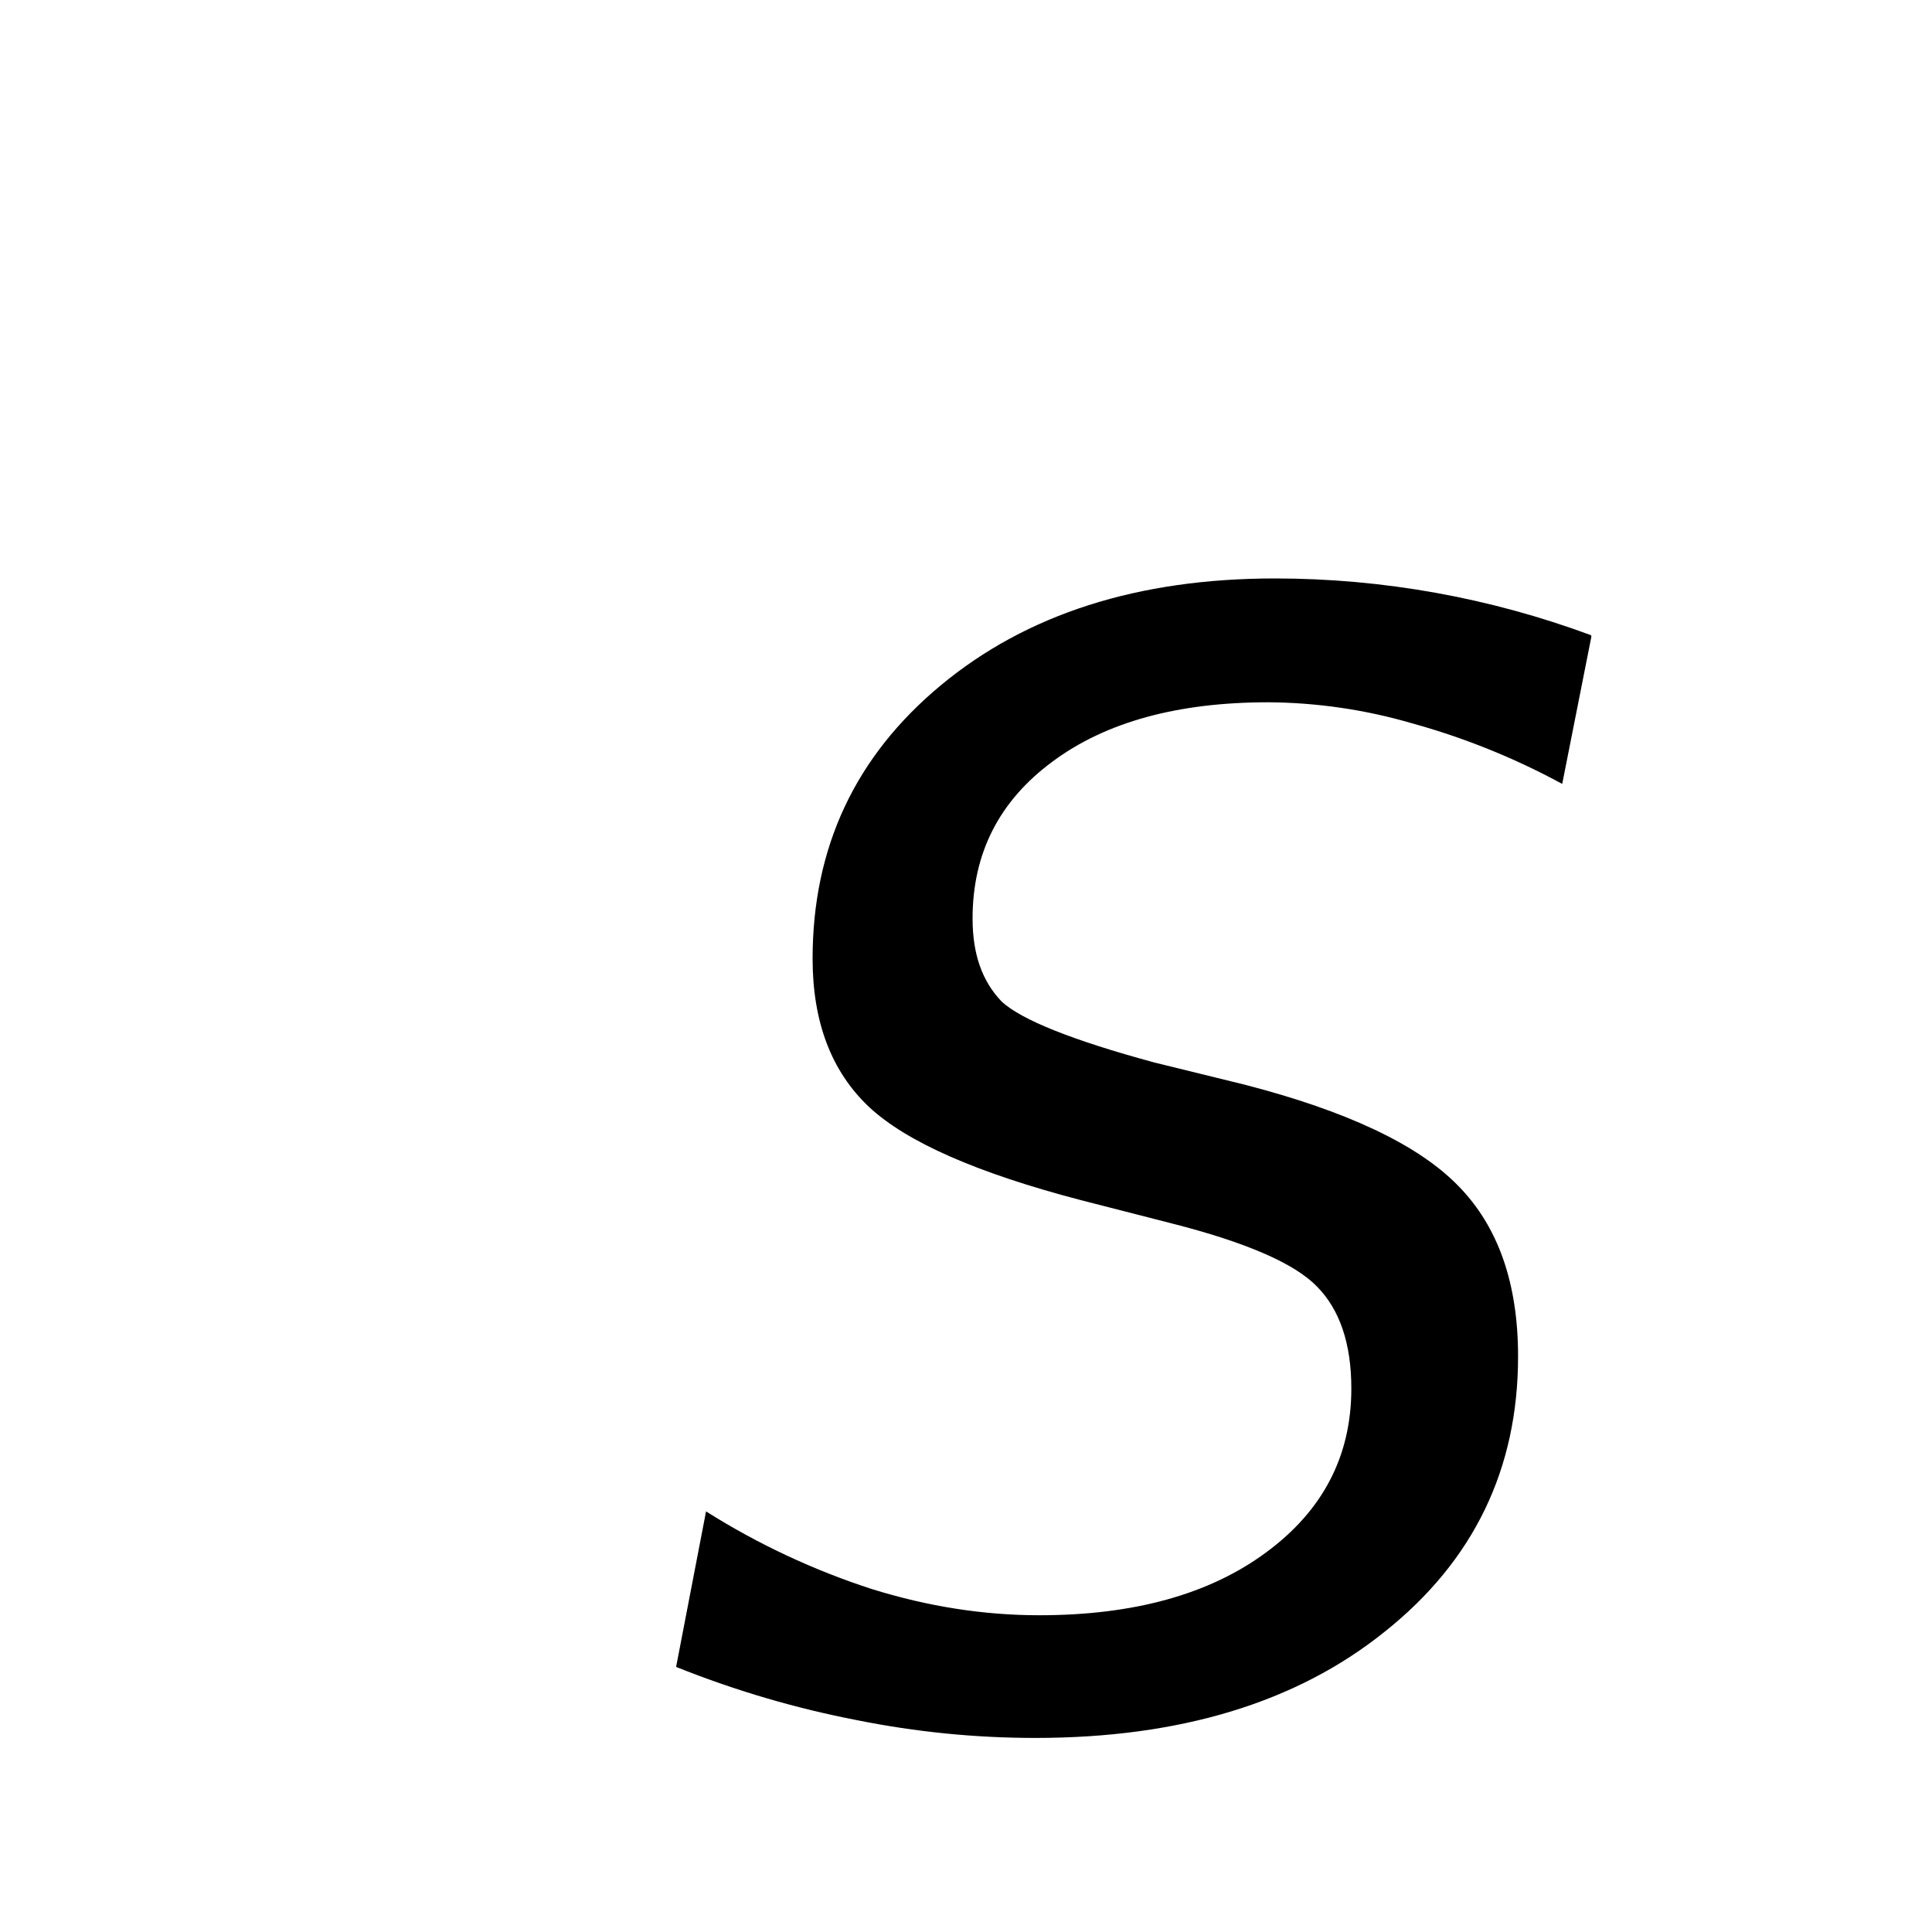
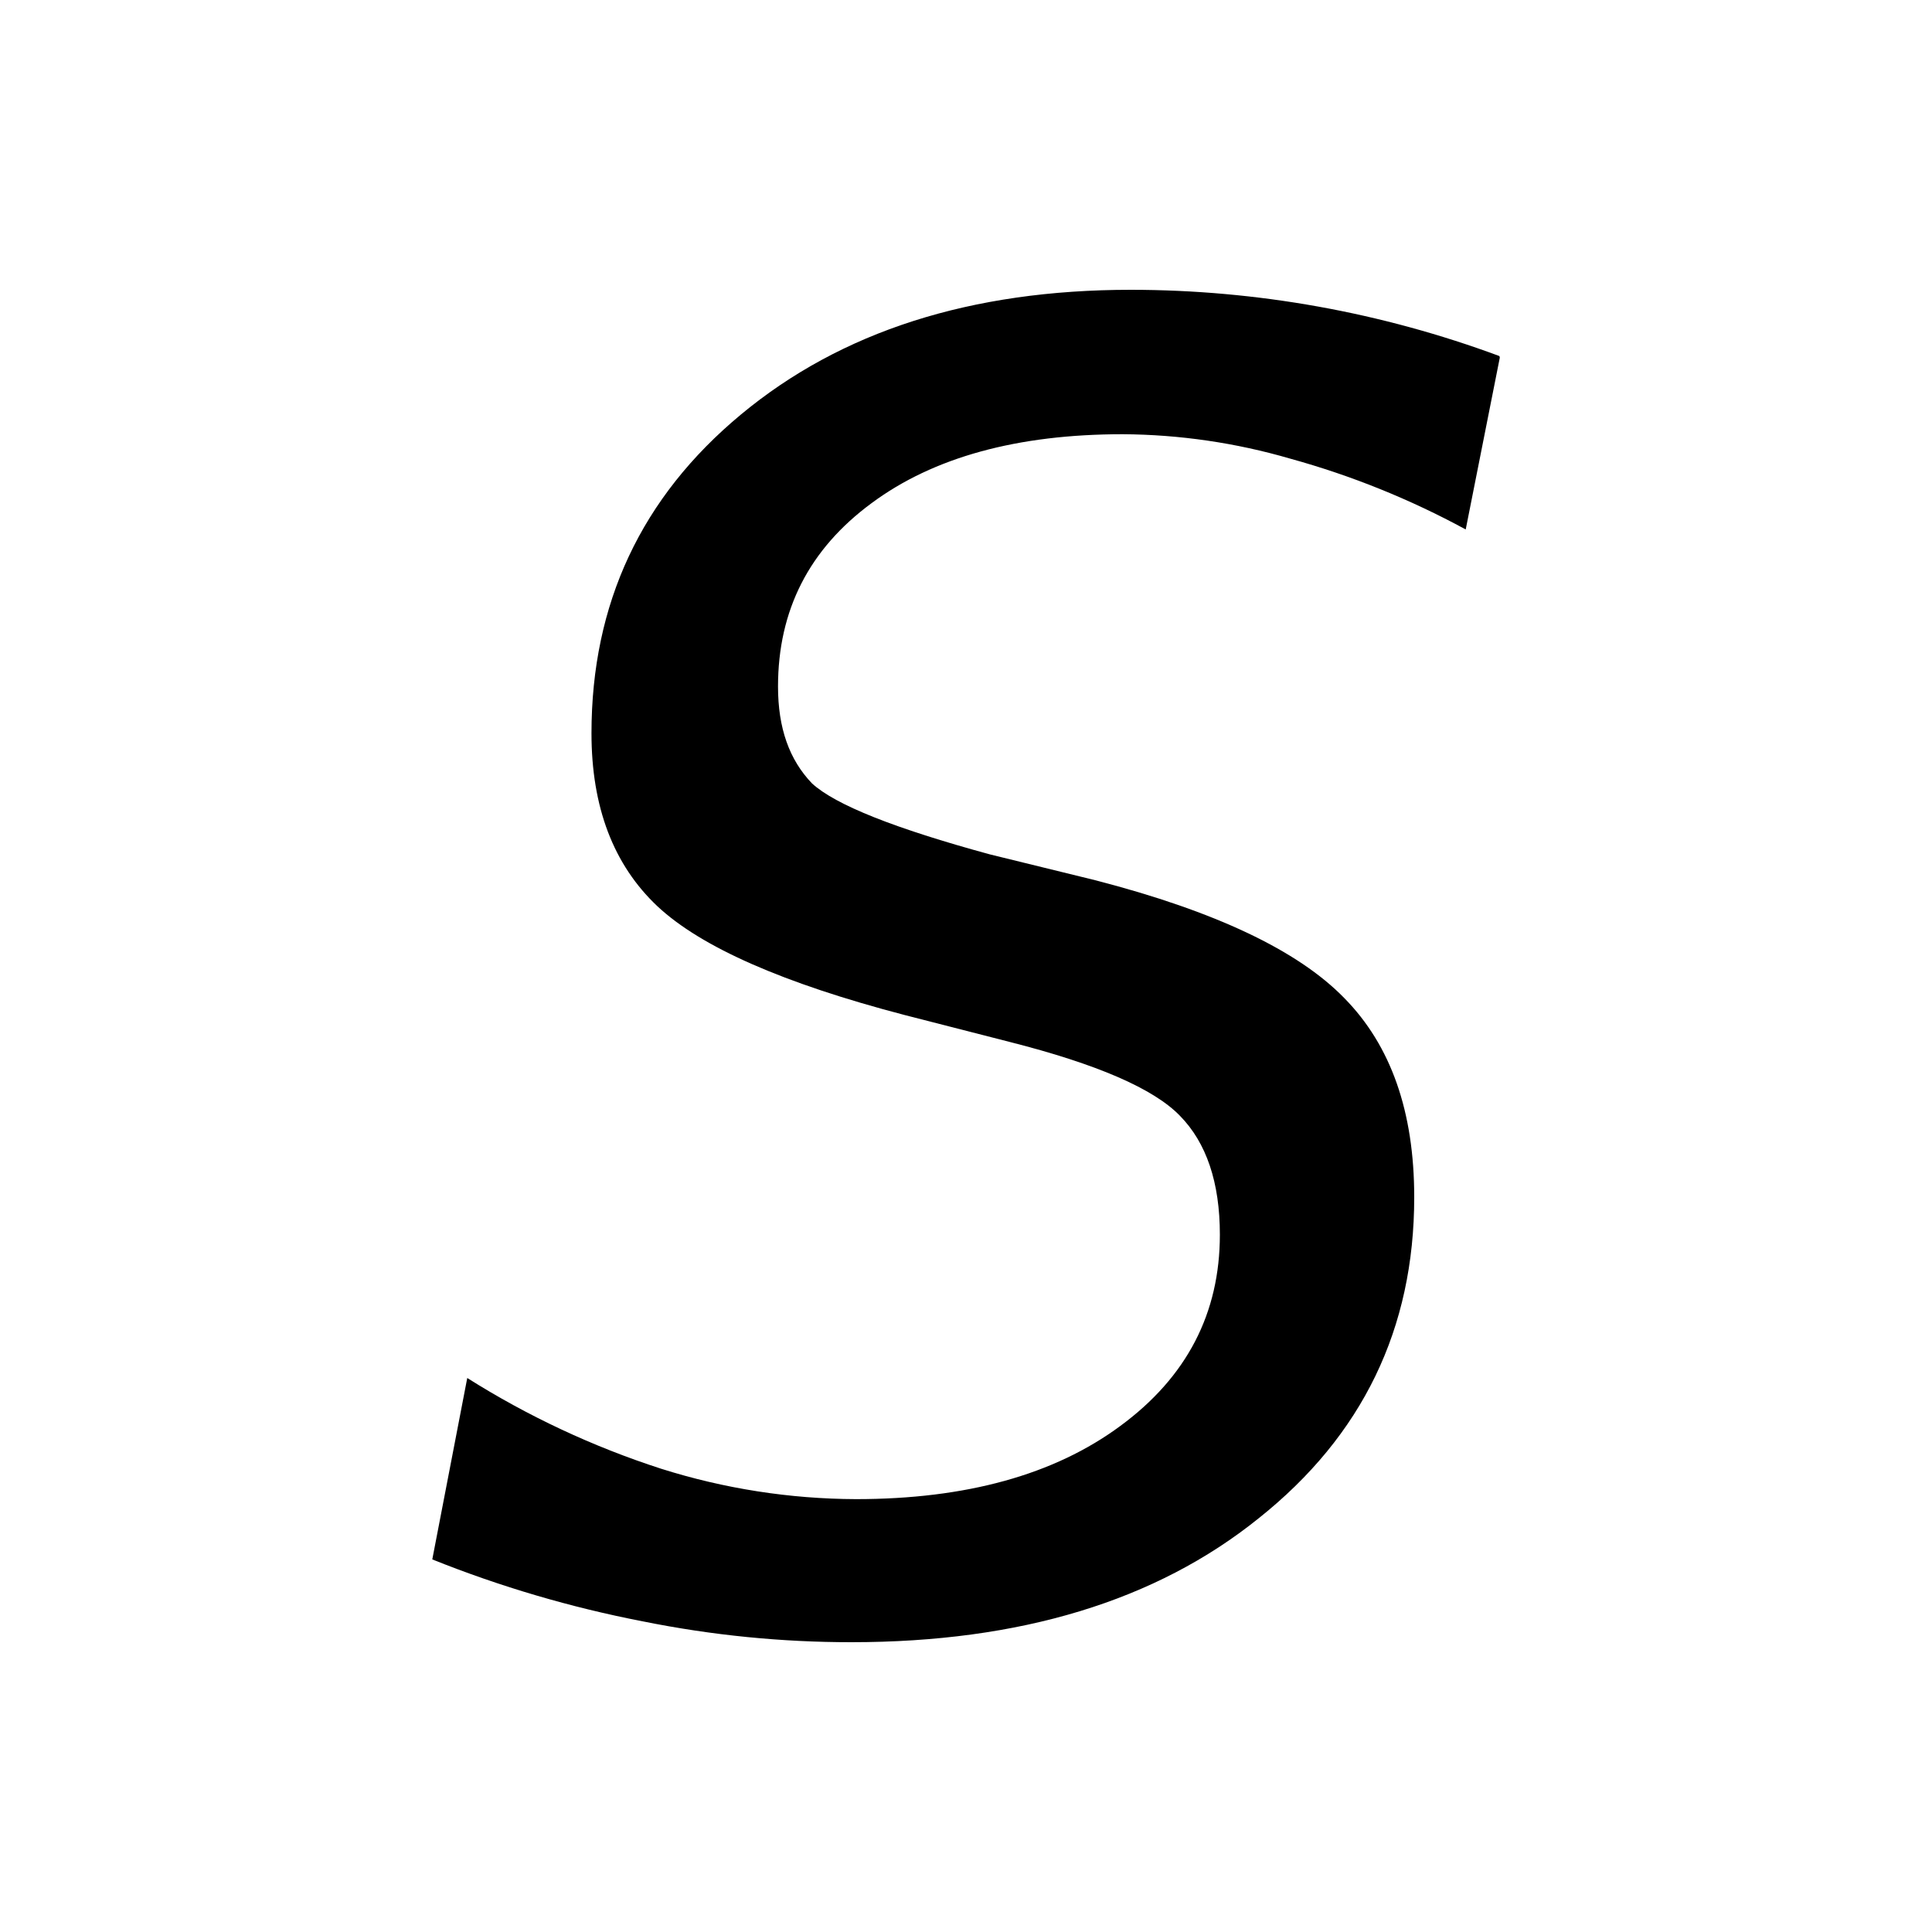
<svg xmlns="http://www.w3.org/2000/svg" width="20" height="20" viewBox="0 0 20 20">
-   <path d="M16.474 6.59l-.302 1.525a7.36 7.36 0 0 0-1.557-.628 5.432 5.432 0 0 0-1.487-.217c-.935 0-1.68.204-2.23.612-.554.408-.83.95-.83 1.627 0 .37.1.65.302.86.207.19.733.4 1.58.63l.937.23c1.06.274 1.795.622 2.208 1.046.413.42.62 1.007.62 1.766 0 1.167-.46 2.117-1.38 2.85-.913.734-2.12 1.1-3.617 1.1-.615 0-1.232-.06-1.852-.185-.62-.12-1.242-.3-1.867-.55l.31-1.61a7.613 7.613 0 0 0 1.72.805c.58.18 1.155.27 1.73.27.976 0 1.76-.216 2.347-.65.59-.434.883-1 .883-1.697 0-.465-.12-.816-.354-1.054-.233-.242-.737-.46-1.512-.657l-.937-.24c-1.07-.28-1.8-.6-2.19-.964-.39-.368-.584-.88-.584-1.535 0-1.152.442-2.094 1.325-2.828.89-.74 2.043-1.108 3.463-1.108a9.418 9.418 0 0 1 3.271.588" />
+   <path d="M15.526 3.702l-.353 1.779a8.585 8.585 0 0 0-1.816-.733 6.336 6.336 0 0 0-1.734-.253c-1.09 0-1.96.238-2.601.714-.646.476-.968 1.108-.968 1.898 0 .431.117.758.352 1.003.242.222.855.466 1.843.735l1.093.268c1.236.32 2.094.725 2.575 1.22.482.49.723 1.175.723 2.06 0 1.361-.536 2.469-1.61 3.324C11.967 16.573 10.559 17 8.813 17c-.717 0-1.437-.07-2.16-.216a11.97 11.97 0 0 1-2.178-.641l.362-1.878a8.88 8.88 0 0 0 2.006.939 6.77 6.77 0 0 0 2.018.315c1.138 0 2.053-.252 2.737-.758.689-.507 1.03-1.167 1.03-1.98 0-.542-.14-.952-.413-1.23-.271-.281-.86-.536-1.763-.765l-1.093-.28c-1.248-.327-2.1-.7-2.554-1.125-.455-.429-.682-1.026-.682-1.79 0-1.344.516-2.443 1.546-3.299C8.706 3.43 10.05 3 11.707 3a10.985 10.985 0 0 1 3.815.686" />
</svg>
